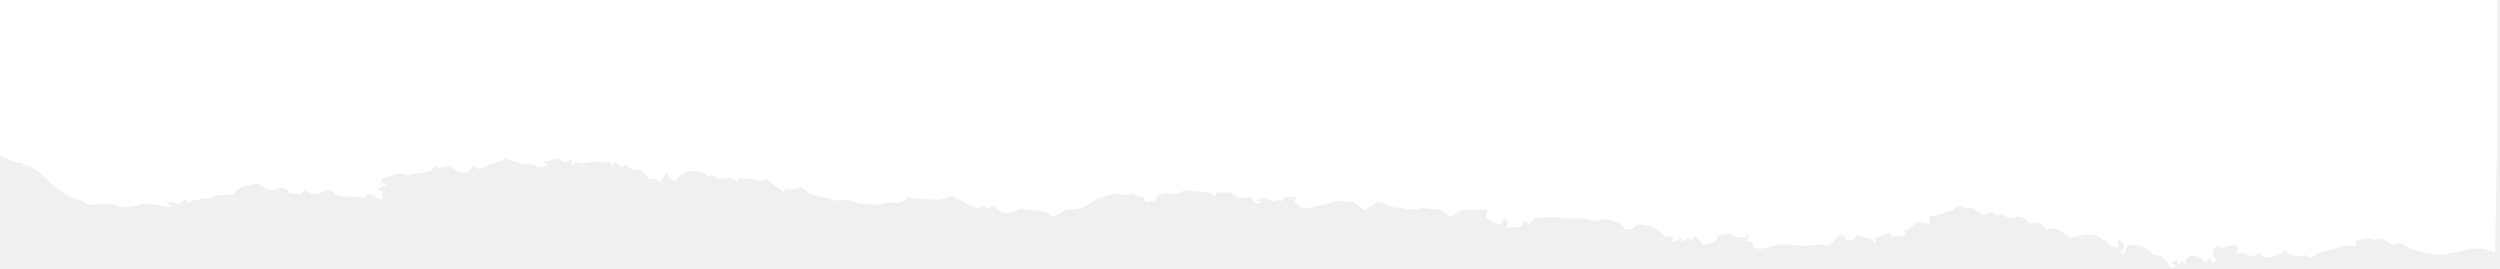
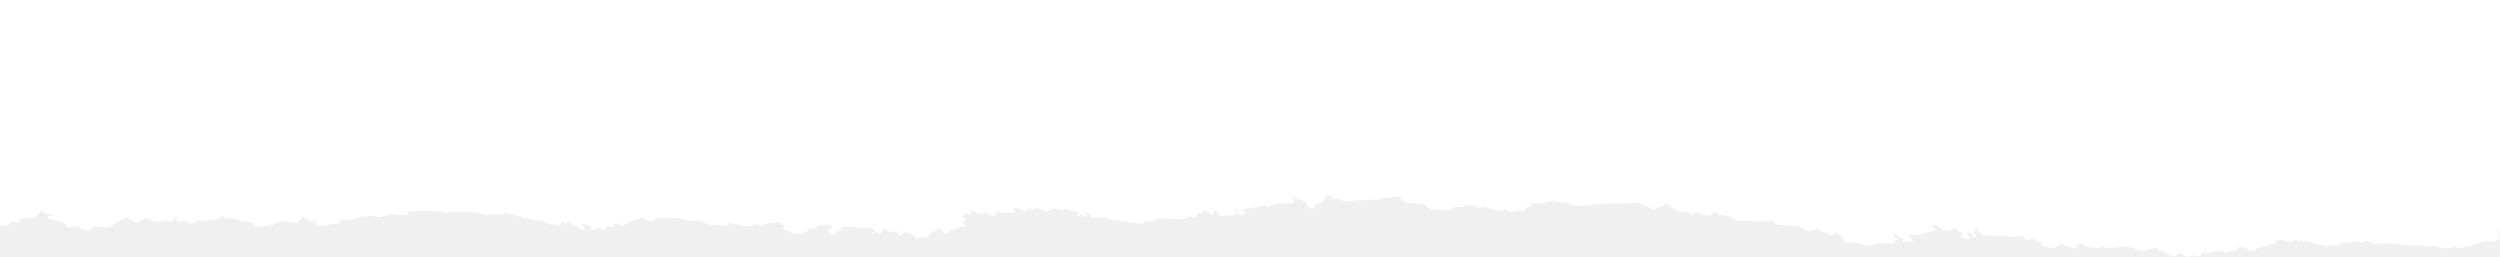
- <svg xmlns="http://www.w3.org/2000/svg" fill="none" viewBox="0 0 801 86">
-   <path fill="#fff" d="M799.996 46.05V0h-800v50h.93c.53.26 1.04.56 1.54.86 1.15.7 2.11 1.59 3.87 1.22.39-.08.96.48 1.5.63 3.56 1.01 5.56 3.27 7.87 5.44 2.72 2.55 5.76 5.01 10.15 5.98.75.16 1.33.78 2.02 1.14 1.56.83 3.08.07 4.64-.03 1.37-.08 2.89.03 4.14.44 3 .97 5.75.82 8.68-.24 1.1-.4 2.66-.03 4 .04.49.03.95.25 1.44.32 1.35.19 2.72.35 4.21.54-.38-.33-.79-.68-1.61-1.37.87-.16 1.8-.52 2.03-.34 1.46 1.18 2.43.73 3.36-.41.11-.14.43-.18.79-.32.27.38.51.73.88 1.26.49-.46.85-.81 1.21-1.15.06.13.13.26.19.38.77-.2 1.53-.46 2.32-.59 1.36-.22 2.74-.36 4.26-.55-.02-.04-.08-.26-.15-.47 1.93-.14 3.88-.29 5.83-.43l.11.42c.28-.24.69-.45.83-.74 1.19-2.32 4.1-2.5 6.56-3.17.5-.14 1.41.15 1.86.47 1.51 1.07 2.95 1.94 5.16 1.17 2.23-.78 3.69-.1 4.31 1.76 1.37-1.1 4.12 1.4 4.42-1.63 1.21.71 2.05 1.2 2.65 1.55 1.11-.2 2.42-.15 3.22-.63 2.36-1.42 3.44-.08 4.87 1.02.42.33 1.43.19 2.17.25 1 .09 1.99.18 2.99.26.96.07 1.93.11 3.14.18-.01-.02.11.22.25.49.92-.41.81-2.12 2.61-1.22.88.44 1.7.95 2.89 1.63.23-.99.46-1.99.68-2.96-.55-.12-1.19-.25-2.13-.44 1.22-.64 2.03-1.06 3.12-1.63-.74-.36-1.27-.47-1.39-.7-.19-.37-.2-1.19-.13-1.2 2.45-.4 4.48-2.3 7.39-1.21.66.25 1.69-.04 2.52-.17 1.93-.3 3.84-.66 5.84-1 .36-.4.83-1.02 1.45-1.53.1-.08.85.33 1.47.58 1.37-.78 3.02-.62 4.47.24 3.19 1.88 4.31 1.77 6.36-.87.12-.02.33-.07.35-.04 1.27 1.56 2.27.73 3.71 0 2.02-1.04 4.38-1.67 6.13-2.3 1.22.31 2.07.51 2.9.74.32.09.6.28.92.38.71.22 1.48.66 2.16.59 1.78-.19 3.37-.24 4.3 1.16 1.14-.27 2.2-.52 3.5-.82-.57-.41-.98-.7-1.58-1.13 1.56-.4 2.99-.76 4.7-1.19.51.44 1.2 1.04 1.82 1.57.71-.31 1.5-.65 2.65-1.15-.09.8-.14 1.18-.18 1.56.19.12.38.24.56.35.18-.4.36-.79.46-1.01.33-.05.41-.09.44-.07 2.87 1.42 5.82-1.13 8.74.1.52.22 1.4-.09 2.19-.17.11.26.29.69.62 1.5.34-.62.48-.87.73-1.32.79.55 1.52 1.06 2.4 1.68.28-.31.61-.67.95-1.04.87.61 1.73 1.21 2.64 1.85 1.9-.6 3.07.04 5.18 2.96.59-.1 1.19-.21 1.45-.26.85.43 1.45.73 2.05 1.03.63-.98 1.26-1.96 2.02-3.12.27.54.59 1.2 1.05 2.13.39.17 1.21.51 2.11.89.43-2.08 2.46-3.14 4.83-3.23 1.84-.07 4.33-.21 5.23 1.87.43-.3.89-.63 1.29-.91.65.54 1.28 1.07 1.78 1.49 1.44-.12 2.69-.23 3.94-.34.78.29 1.65.6 2.66.97-.03-.29-.07-.61-.12-1.09 2.2.67 4.7.01 6.68 1.27.79-.23 1.78-.53 2.44-.72 2.02 1.5 3.85 2.86 5.74 4.27.04-1.1.12-1.89 1.87-.93.45.25 1.71-.49 2.63-.66.48-.09 1.34-.08 1.51.13 1.64 2.11 4.45 2.46 7.12 3.05.69.15 1.34.37 2.02.55.58.16 1.23.51 1.74.41 1.71-.32 3.3-.59 4.94.28.77.41 1.79.62 2.74.72 1.58.17 3.2.09 4.77.28 2.02.24 3.67-1.27 5.88-.54.82.27 2.22-.3 3.21-.71.49-.2.65-.9.89-1.26.67.15 1.33.38 2.03.44 2.01.18 4.06.18 6.05.47 2.52.36 4.44-.82 6.84-1.01 1.85 1.02 3.94 2.3 6.21 3.35.74.34 2.18.37 2.87.02 1.33-.67 1.45.1 1.9.67.93-.91 1.77-1.03 2.9-.09.79.66 1.89 1.23 2.99 1.48.71.16 1.7-.27 2.51-.52.9-.29 1.95-1.12 2.59-.95 3.06.82 6.75-.13 9.3 2.02.6.51 1.04.62 1.63-.04.24-.26.82-.33 1.7-.66.85-1.51 3.46-.97 5.36-1.35 1.63-.33 2.86-1.06 3.85-1.76 1.93-1.37 4.05-2.21 6.48-2.65 1.15-.21 2.31-.9 3.64-.02.43.28 1.53-.05 2.32-.1l.12.41c.25-.29.51-.58.64-.73 1.18.39 2.21.72 3.22 1.07.3.11.79.28.81.45.11 1.02.85 1.16 1.96 1.05 1.04-.1 1.99-.16 2.14-1.24.04-.26.52-.55.89-.72.72-.32 1.5-.57 2.33-.87 1.32.67 3.52.6 5.11-.48.81-.55 1.31-.37 2.14-.2 1.19.24 2.46.2 3.7.29.28.02.57.07.85.12.81.14 1.62.29 2.42.44.05-.12.1-.23.15-.35.24.43.48.85.84 1.5.37-.62.61-1.04.84-1.42 1.25 0 2.42-.04 3.59 0 .4 0 .93.07 1.18.27 1.77 1.49 3.93 1.86 6.07 1.12.47.69.81 1.45 1.44 2.01.22.2 1.13-.07 1.72-.12-.01-.12-.03-.25-.04-.37-.38-.05-.75-.11-1.27-.18 1.02-.86 1.89-1.17 3.35-.66.84.3 1.87 1.12 3.09.31.23-.15 1.04.23 1.73.41.23-.37.51-.84.81-1.31 1.3 0 2.61-.01 4.14-.02-.38.47-.71.87-1 1.23.87.75 1.55 1.79 2.6 2.12 1.04.33 2.49.08 3.68-.17 2.26-.47 4.47-1.11 6.68-1.72.32-.09.54-.4.76-.23.98.04 1.97.02 2.94.13.92.1 1.98.16 2.69.56 1.08.6 1.92 1.48 3.12 2.44 1.29-.87 2.41-1.62 3.99-2.69 2.15-.27 4.56 2.16 7.74 1.74 1.22.22 2.43.6 3.65.6 1.33 0 2.81-.72 3.95-.44 2.15.54 4.8-.15 6.48 1.56 1.06 1.08 1.97 1.45 3.58.21 1.21-.93 3.04-1.65 5.09-1.12.4.1.93-.18 1.4-.19 1.17-.04 2.33-.02 3.73-.03-1.23 2.1-1.03 2.52 1.11 3.51.47.22.85.56 1.32.79.5.24 1.05.42 1.58.62.22-.41.44-.82.67-1.22.12-.21.25-.41.51-.85.6 1.05 2.26 1.72-.04 2.94 2.54-.5 5.57 1.21 6.45-2.17.74.39 1.34.72 1.71.91.69-.73 1.43-1.53 2.18-2.32.05.16.09.32.14.48 2.22-.09 4.44-.22 6.67-.24.63 0 1.26.42 1.9.44 1.77.03 3.56-.14 5.33-.06 1.32.06 2.61.41 3.92.62.54.08 1.22.3 1.63.14 2.62-1.03 4.78-.04 6.96.87.35.15.64.43.88.69.34.37.54 1.05.92 1.1.82.12 2.26.15 2.49-.19 1.31-1.92 3.23-1.13 5.04-.89.3.04.57.25.85.39.03.02 0 .13.02.14 2.05.52 3.33 1.69 4.42 3.06.07.09.54.11.55.08.72-1.34 1.28.41 1.97-.15 0 .67 0 1.12.02 1.96 1.06-.57 1.8-.97 2.65-1.43.09.42.16.76.27 1.27.98-.52 1.45-1.96 2.89-.81.02.02.45-.21.6-.37.21-.23.34-.5.5-.76.38.25.85.46 1.14.77.74.8 1.41 1.64 1.81 2.11 1.31-.41 2.12-.72 2.97-.91.84-.18 1.79-1.42 1.26-2.09 1.38-.23 2.67-.53 4-.63.39-.03.83.51 1.28.73.31.15.69.27 1.05.31.84.1 1.7.14 2.79.22.17-.15.51-.45.97-.84.49.79-1.32 2.38 1.32 2.11.07 2.02 1.37 2.66 4.09 2.01.91-.22 1.84-.44 2.71-.75 2.6-.94 5.17-.34 7.78-.03 1.38.17 2.84 0 4.26-.06.97-.04 1.93-.14 3.21-.23.173-.207.517-.167 1.03.12 1.06.59 1.89.21 2.42-.68.56-.93 1.53-1.72 2.36-2.6.62.17 1.2.32 1.77.48l-.3.19c.32.41.54 1.08.97 1.17.6.13 1.36-.17 2.07-.28.35-.42.9-1.37 1.16-1.32 1.6.29 3.16.75 4.67 1.26.48.16.76.67 1.28 1.16 0-.87-.01-1.5-.02-1.84 1.27-.34 2.25-.58 3.21-.86.69-.2 1.55-1.11 1.7.36.01.11.78.29 1.17.25 1.3-.12 2.58-.32 3.79-.48-.19-.34-.58-1.05-.97-1.76l.46-.17c.13.21.27.41.41.64 1.23-1.05 2.45-2.1 3.46-2.97 1.4.25 2.65.47 4.15.73-.05-.59-.04-.91-.1-1.22-.17-.95.15-1.42 1.57-1.42.78 0 1.56-.5 2.36-.75 1.03-.32 2.08-.6 3.11-.93.3-.1.55-.29.81-.44.94-.54 1.81-1.41 3.08-.38.09.07.23.21.25.2 2.59-1.3 3.64 1.08 5.54 1.47-.15.1-.34.23-.53.36.04.09.07.18.11.26 1.43-.31 2.85-.63 4.29-.94.23.28.57.87.71.84 1.71-.33 2.9.29 4.19 1.04.42.25 1.59-.07 2.26-.36.91-.4 3.1.38 3.78 1.42.19.3.83.73 1.04.66 2.76-.86 3.76.93 5.28 1.99 1.83-1.31 4.98.6 7.16 2.68 2.33-.31 4.44-1.43 7-1.01 1.23.2 2.34.33 3.11 1.22.24.28.78.42 1.2.59.2.08.66.1.66.14-.08 1.89 2.16 1.69 3.43 2.35 0-.83-.02-1.65-.02-2.57 2.8.7 1.67 2.05 1.71 3.45-.71-.26-1.16-.43-1.6-.59.49.54.98 1.09 1.74 1.93.53-1.3.92-2.27 1.32-3.26 1.11 0 2.23-.01 3.39-.02 1.19.57 2.53 1.2 3.85 1.87.16.08.15.34.26.5.19.26.4.71.62.72 3.59.15 4.22 2.63 5.94 4.41.37-.19.85-.45 1.68-.88-.62-.23-1.14-.42-1.84-.68.73-.52 1.1-.79 1.6-1.14.23.6.4 1.03.65 1.68.53-.5.88-.85 1.36-1.3l.93 1.12c-.04-1.4.31-2.56 2.23-2.89 1.29-.22 3.53 1.06 4.2 2.34.4-.54.73-1.01 1.1-1.5.48.53.91.99 1.62 1.77.35-.85.55-1.33.7-1.7-.41-.35-.96-.61-1-.91-.17-1.19-.18-2.42 1.57-2.96.35-.11.94.27 1.7.51.67-.25 1.66-.68 2.71-.96 1.1-.3 2.16.47 1.93 1.39-.1.41-.39.79-.65 1.32 1.04-.06 1.92-.1 2.91-.16 1.38 1.31 2.83 1.35 4.78-.06.76 1.79 2.62 1.7 4.24 1.25 1.43-.4 3.51-.54 3.35-2.63 1.25 2.07 3.72 2.88 6.33 2.29.3-.07.76-.24.89-.15 2.35 1.72 3.35-1.1 5.23-.94.17.01.38-.35.56-.35 2.79.05 4.82-2 7.69-1.69.24.03.49.04.73.05.62.04 1.24.07 1.86.1 0-.56 0-1.12-.02-1.83.96-.19 2.2-.5 3.46-.66.61-.08 1.29.12 1.93.22.22.03.5.26.63.21 2.35-.96 3.63.41 5.16 1.35.33.2 1.12.13 1.58-.02 1.38-.46 2.32-.26 3.45.6 1.02.78 2.5 1.3 3.89 1.67 1.85.5 3.79.9 5.73 1.04 1.53.11 3.14-.13 4.67-.4 3.52-.62 8.91-2.61 12.69-.57.38.21.87.33 1.36.4l.58-30.83h.07v-3.95l-.07-.1Z" />
+ <svg xmlns="http://www.w3.org/2000/svg" id="b" viewBox="0 0 800 82.108">
+   <defs>
+     <style>.d{fill:#fff;stroke-width:0px;}</style>
+   </defs>
+   <g id="c">
+     <path class="d" d="m800,73.041c-.118.994-.221,1.987-.177,2.984-.116.211-.231.422-.347.634-1.024.864-2.685.53-4.076.642-.632.051-1.217.021-1.64.337-.819.325-1.988.307-2.597.843-.141.063-.298.108-.467.14-.939.04-1.746.296-2.51.56-.776.267-1.462.273-2.199.007-.225-.109-.339-.25-.408-.402-.987.638-2.946.819-4.885.353-.678-.163-1.314-.378-1.978-.559-.083-.055-.141-.118-.216-.176-.505.06-.821.226-.805.578-.125,0-.251-0-.376-0-1.225-.322-2.53-.459-3.864-.527-2.903.21-5.663-.252-8.457-.557-1.68-.183-3.29-.01-4.872.304-.632-.134-.792-.636-1.589-.642-.163-.032-.312-.077-.454-.131-.323-.184-.765-.317-.942-.563-.327.231-.626.48-1.154.593-.263.034-.514.018-.755-.05-.183-.08-.282-.182-.391-.281.012.059.023.118.048.172-1.326.303-2.756.191-4.127.316-.492.044-1.245-.018-1.379.209-.6,1.01-2.089.55-3.198.761-1.425.271-2.31.082-3.586-.256-1.416-.375-2.868-.845-4.468-.977-.968-.08-1.702-.317-2.351-.687-.082.214.113.479-.148.753-.42-.567-.84-.781-1.84-.332-1.0.448-2.131.034-3.097-.263-1.115-.343-1.752.18-2.467.428-.66.229.06.461.297.674-.473.196-.945.246-1.415.028-.678.502-1.663.74-2.666.966-1.027.231-2.155.26-2.76,1.012-.383.477-1.849.585-2.351.051-.776-.826-1.832-1.029-3.312-.874.623.534-.121.833-.884,1.127-.484.162-1.139,0-1.569.277-.776.5-1.631.369-2.253-.045-.703-.469-1.259-.382-2.051-.102-.783.277-1.611.558-2.575.6-.955.042-1.826-.062-2.42-.66.315.609.312,1.119-.41,1.553-.221.133-.695.29-.79.214-1.173-.925-2.698.569-3.856-.193-.081-.054-.183-.102-.235-.164-.624-.742-1.212-1.021-2.236-.124-.591.518-1.759.54-2.449.077-1.368-.915-3.451-1.401-4.507-2.523-1.027.69-2.59.696-3.813,1.1-.609.201-1.437.035-1.908-.25-2.143-1.298-4.747-1.172-7.398-.778-1.153.171-2.207.559-3.129-.235-.35-.301-.764.021-1.128.106-1.83.428-4.282.203-5.4-.495-.266-.166-.431-.353-.488-.564-.023-.003-.045-.008-.068-.012-.057-.011-.102-.029-.158-.04-.287.163-.681.195-1.179.121-.473-.07-.876-.031-.849.332.175.397.339.792-.469,1.044-.889-.003-1.343-.5-2.15-.597-.835-.224-1.469-.617-2.246-.896-1.674,1.673-2.979,1.79-5.847.554-.34-.518-.465-1.106-1.469-1.406-.336-.143-.625-.313-.89-.497-.229-.172-.446-.351-.798-.435-.303.13-.267.383-.587.498-1.035.167-1.693-.155-2.054-.616-.229-.293-.624-.452-.975-.651-1.612.232-3.222.521-4.862.075-.494-.134-.95-.069-1.445.017-1.055.183-2.102.056-3.131-.106-.3-.047-.54-.234-.833-.225-.716.024-1.604.695-2.083.088-.642-.814-2.117-1.424-1.94-2.639-.584.659-.556,1.242-1.092,1.699-.042.037-.104.064-.154.096.763.368,1.383.663,1.026,1.224-.116.183-.464.315-.733.214-.867-.323-.579-.809-.599-1.301-.674.07-1.278.095-1.819.073.705.25.917.827,1.22,1.258.197.278-.452.525-1.264.531-.062-.557-1.792-.262-1.619-.892.083-.305.176-.866.798-.981-1.328-.22-2.176-.833-2.658-1.906-.669.505-.997,1.23-2.34,1.136-1.127-.079-1.927-.467-2.405-1.054-.031-.059-.007-.113-.02-.171-.808-.166-1.709-.196-2.292-.64-.569.431-.204.704.203.906,1.32.657.277,1.102-.599,1.212-1.219.154-2.138.523-3.167.837-.972.297-2.006.597-3.171.237-.487-.15-1.344.052-1.195.133.911.494.679,1.354,1.896,1.729.194.06.356.134.53.202-.672.026-1.335.036-2.017.08-.623.04-1.24.113-1.86.166-.309-.218-.388-.488.249-.828.106-.058-.024-.254-.044-.387-1.865.104-1.953-1.165-3.393-1.431-.452.619.273.94.854,1.301.273.169.867.509.547.568-1.178.218-1.271.618-1.203,1.043-.988.103-1.975.2-2.961.308-.24-.027-.492-.04-.762-.031-.642.022-1.181-.087-1.633-.288-.419.766-1.722.659-2.736.837-.415.038-.832.066-1.248.098-.116-.026-.244-.034-.331-.102-1.286-.99-2.976-1.106-4.92-.793-.685.111-1.361.1-1.752-.333.889-1.432-1.355-2.066-2.475-3.034-.129.223-.015.47-.306.64-.945.371-1.882-.022-2.382-.264-1.149-.556-2.422-1.079-3.273-1.795.055.34-.306.611-1.217.818-1.326.302-2.152.224-2.818-.601-1.038-1.283-10.386-.658-9.551-1.957.119-.185.191-.331-.038-.476-.305-.192-.679-.151-1.014-.034-.988.345-1.844.183-2.668-.13-.129.393-.763.421-1.394.34-1.944-.25-3.855-.556-5.871-.194-.581.104-1.084-.099-1.466-.358-1.18-.802-2.466-1.467-4.473-1.566-1.03-.051-1.339-.806-2.311-1.009-.943,1.505-1.926,1.646-4.129.613-.82-.384-1.631-.691-2.571-.083-.426.275-1.026.213-1.283-.046-.678-.688-1.647-.453-2.604-.345-.179-.014-.344-.05-.496-.104-2.032-.677-2.883-1.948-4.414-2.865-.509,1.204-2.615,1.396-3.875,2.085-.289-.008-.512-.085-.69-.208-1.082-.861-3-1.146-4.208-1.929-.162-.105-.64-.092-.901-.024-2.223.576-4.523.198-6.781.165-1.224-.018-2.27.245-3.395.387-1.792-.286-3.475.053-5.122.351-1.472.267-3.811.272-4.583-.131-1.86-.971-4.316-.834-6.431-1.299-.173-.039-.398-.036-.538.028-1.845.846-3.89,1.019-6.129.605-.152-.028-.363.031-.551.034-.123-.007-.229-.04-.346-.057.005.004.015.004.02.009.439.46,1.03.907-.292,1.153-.826.154-.786.591-1.2.872-.602.408-1.138.914-2.106.231-.05-.035-.104-.035-.139.017-.447.662-1.454.354-2.246.418-.174.002-.348-.006-.519-.024-.744-.096-.954-.491-1.359-.791-.579.226-.648.808-1.633.706-.42-.081-.794-.21-1.164-.343-.347-.023-.695-.045-1.043-.067-.381-.444-1.388-.222-1.872-.555-.235-.108-.502-.197-.701-.324-.164-.064-.347-.086-.552-.061-.549.098-1.03.33-1.661.245-.19-.04-.339-.106-.455-.2-.228-.251-.194-.454-.052-.638-.459.16-.976.167-1.49.183-.725-.013-1.366-.254-2.146.192-.54.31-1.693.342-2.642.308-.418-.015-1.053-.043-1.183.184-.654,1.14-2.307.743-3.548.682-1.546-.077-3.265.129-4.603-.555-.378-.797-.938-1.425-2.761-1.306-.76.05-1.079-.231-1.308-.554-.136.062-.257.136-.431.168-.558.063-1.082.25-1.686.145-.275-.046-.516-.126-.729-.233-.224-.107-.399-.233-.556-.365-.67-.099-1.266-.245-1.056-.929.126-.413-.911-.526-1.474-.669-.608-.155-2.538.729-3.744.547-.483-.073-.815.072-1.199.198-1.915.627-3.667.187-4.433.411-.248 0-.503-.006-.748-.003-1.968.021-3.916.209-5.812.519-.304-.128-.617-.25-.999-.338-.594-.065-1.173-.15-1.624-.399-.212-.161-.217-.208-1.197-.152-1.216.071-1.106-.133-1-.58.071-.3-.236-.458-.729-.506-.47-.046-.927.022-1.108.274-.352.484-.665.98-.905,1.485-.349.73-2.672.793-2.716,1.768-.014.308-.144.582-.77.59-.608.007-1.209-.024-1.422-.48-.247-.525-.232-1.096-.789-1.572-.428-.041-.676-.183-.751-.423-.802-.157-1.374-.477-1.877-.846-.625-.163-1.251-.326-1.878-.001-.353.523,1.553.056,1.074.95-.624,1.166-1.858.662-2.945.742-.221.156-.424.403-.851.247-.408-.149-.236-.438-.283-.669-.68.679-1.898.812-3.059,1.006-.003.021.009.04.004.062-.003.013-.096.029-.144.026-.06-.002-.116-.023-.174-.036-1.068.895-1.211.89-2.106-.08-1.731.674-3.897.721-4.082,1.094-.648-.238-2.042.079-2.136.091-1.192.153-1.47.387-.696.719,2.147.923.192,1.022-.733,1.348-.084-.012-.17-.023-.255-.035-1.463-.445-.712-1.369-1.261-2.051-.843.351-.257.674-.148.975.368,1.028-.395,1.474-2.162,1.125-.943-.186-1.431.402-2.25.244-.884-.098-1.356-.401-1.428-.904-.435-.201.04-.753-.674-.751-.946.002-.56.485-.624.804-.048.241-.2.499-.776.479-.313-.01-.749-.12-.667-.286.552-1.129-1.237-.77-1.759-1.016-1.086.065.697,1.054-1.152.786-.119-.005-.238-.005-.357-.002-.687.253-.456.808-1.11,1.073-.007.062-.019.124-.035.185-.564.094-1.075-.069-1.565-.156-.719-.127-.832.135-1.041.377h-.003c-.292.209-.843.202-1.125.421l-.006.002c-2.588.134-5.14-.046-7.69-.278-.027-.012-.055-.022-.083-.034-1.271.59-2.369,1.373-4.37,1.131-.662-.08-.573.256-.637.482-2.438.347-4.575-.357-6.814-.659-.715-.096-1.391-.257-2.145-.228-.386-.3-1.386.172-1.562-.393-.837-.413-2.603-.255-2.451-1.227.068.931-.103,1.01-1.603.867-.613-.059-1.231-.381-1.887-.054-.494-.836-1.172-1.59-2.854-1.966-.162.487.782.583.958.915.122.227.501.486.038.658-.549.205-.696-.124-.905-.326-.182-.176-.395-.438-.783-.326-.21.061-.197.368-.284.563-1.374-.402-.728-1.076-.712-1.666-1.334.389-2.217-.34-3.361-.439-.523-.046-.937-.49-1.48.065-.323.332-.762.045-1.178-.14-.778-.347-1.685-.48-2.613-.121-.002.141-.003.281-.006.421-.808-.228-1.129-.042-1.125.419h-.002c-.443.099-.732-.039-.911-.229-.811-.866-2.656-1.003-3.542-.631-.614.259-1.245.014-1.83-.215.04.35-.092.668-.842.87-.25,0-.499,0-.748 0-.841-.007.16-.672-1.081-.794-1.341-.132-2.458-.945-1.358.599.335.47-.46.834-1.491.727-.399-.042-.685-.271-1.204-.138-1.584.406-1.715.373-2.714-.471-.622.5-.199,1.321-1.537,1.554-1.509-.076-2.183-.803-3.044-1.37-.666.379.355.428.125.711-1.858.341-2.781-.54-3.99-1.096-.813.479.478,1.055-.375,1.484-.653.025-.878-.663-1.727-.365-.757.464-1.556.876-.149,1.469.761.32.109,1.059-1.307,1.383,1.925.259,2.089.734.706,1.375-.249-.069-.498-.138-.747-.208-.947.296-1.26,1.094-2.631,1.056-.122.001-.244.002-.366.002-.22.223-.289.504-.763.63-.56.851-1.812.371-1.869.07-.108-.567-.797-.735-1.287-1.054-.986.859-3.629,1.031-3.218,2.466-.093.447-.517.634-1.313.529-.068-.034-.136-.067-.205-.102-.597-.543-.969-.146-1.402.1-.695.393-1.263.51-1.472-.218-.202-.698-1.322-.978-2.131-1.392-.531-.271-.974-.102-1.476.113-.529.228-.79.784-1.778.545-.028-.031-.048-.087-.083-.09-1.262-.113,1.054-1.034-.708-1.007-.812.012-1.682-.143-2.419.29q-.05-.782-1.599-1.182c-.526.226-.068.578-.339.857-.32.332-.341.735-1.32.358-.693-.266-1.307.134-1.94.42-.014-.561.853-.727.92-1.127-.25-.141-.502-.282-.754-.423-.274-.145-.554-.243-.974-.255-2.72-.08-7.062-.601-8.777-.353-1.003.145.53.926-.759,1.032h-.002c-.503-.143-.777.094-1.12.216-.002.068-.006.136-.011.205.503.487.065.817-.641,1.044-.617.199-1.078-.124-1.112-.35-.061-.406-1.806-.608-.437-1.168.71-.291.648-.815.836-1.217.134-.287-.93-.189-1.391-.439-.375-.203-1.08-.02-1.004.441-.672-.371-1.268-.647-1.99.02-.45.415-1.133.778-2.178.469-.322-.095-.656-.074-.676.166-.069.862-1.674,1.07-2.27,1.717-.292.314-3.126-.029-3.581-.472-.343-.333-.628-.447-1.339-.53-.72-.083-1.831-.425-.994-1.091.643-.513-.465-.731-.483-1.122-.735-.162-1.029-.705-2.341-.348-1.419.385-4.298.351-4.0.908.107.202-.69.327-.986.076-.455-.382-1.179-.496-1.791-.73-.243.83-2.296,1.235-3.646.727-1.46-.503-3.315-.447-4.706-1.029.001.02.018.044.018.059.274.369.292.725-.428.879-.727.156-1.546.287-2.105-.208.114-.118-.073.047.053-.075-.043-.009-.042.02-.08.032-1.687.419-3.302.243-4.419-.486-.992-.648-2.183-.845-3.45-.8-2.157.076-4.016-.418-5.879-.839-.828-.187-2.497.092-3.644.256-.724.095-1.017-.68-1.887-.29-.488.268-1.349.134-1.726.527-.369.384-.887.708-1.739.578-.94-.144-1.291-.589-1.397-1.1-.015-.078-.015-.156-.022-.235-1.282.334-5.037,1.359-6.126,2.324-.848.75-1.13.471-1.736.16-.384-.197-.478-.603-1.233-.466-.677.123-.608.414-.628.755-.035.603-.23.603-1.795-.015-.663.425-.604.942-.609,1.449-.714-.002-1.372-.1-1.832-.428-.505-.359-1.192-.367-1.607-.079-.997.691-1.457.158-1.545-.253-.198-.934-1.271-1.094-2.729-1.182.017.674,1.146,1.292.107,2.125-.571-1.177-2.543-1.486-3.61-2.304-.277-.212-.398-.586-1.026-.527-.857.081-.041.576-.511.782-.55-.117-.253-.45-.516-.627-.492-.331-1.278-.227-1.276.076.008,1.436-1.296.761-2.359.523-.216.113-.456.14-.726.066-1.092-.432-2.183-.868-3.207-1.349-.313-.147-.5-.249-.937-.151-1.308.29-2.249-.092-3.104-.58-.12-.005-.239-.014-.361-.004-.322.049-.616.2-.975.087-.064-.031-.097-.07-.098-.118-1.031-.518-3.994-1.055-5.778-1.617-.315-.1-.628.015-.95.106.129.034.241.085.323.168-.387.116-.774.231-1.161.346-.961-.104-1.922-.208-2.883-.312-.722.191-1.384.621-2.261.175-.406-.27-.977-.188-1.493-.222-.2-.095-.388-.192-.47-.316-.873.081-1.601-.104-2.266-.401-.069.051-.155.096-.218.15-.041.044-.091.085-.151.122-.615-.186-1.218-.201-1.801.043-.179-.432-.47-.053-.712-.031v.004c-1.057-.443-2.262.139-3.34-.152-.863.186-1.611.658-2.677.34-.37-.124-.591-.271-.604-.451-1.263.151-2.472-.002-3.744-.11-2.398-.205-4.849-.131-7.255.142.16.075.294.162.346.294.056.168.012.328-.123.48-.616.47-1.434.518-2.309.3-1.593-.396-3.15-.318-4.552.202-.713.264-1.452.357-2.222.462-.176.011-.353.004-.525-.019-.525-.112-.995-.317-1.601-.306-.391-.007-.791.002-1.111-.109-.082.018-.165.04-.247.054-1.415.226-2.771.32-4.148.868-1.148.457-3.289.582-5.229.285.179.403.833.758.314,1.161-.107.082-.245.144-.411.183-.24.002-.48.004-.719.006-1.52-.111-2.635.504-3.986.702-.675.019-1.353.033-2.028.054-.135-.035-.271-.06-.401-.14-.011-.211.274-.421.004-.633-1.076-.7.255-1.405.004-2.113-.062.021-.13.031-.147.054-.347.447-.047,1.148-1.309,1.24-.846.061-2.186-.771-2.578-1.453-.106.129-.256.239-.445.313-.944.37-1.311.855-1.256,1.477-.818.274-1.621.201-2.413-.037-1.154-.333-2.333.006-3.497-.037-.939.066-1.616.43-2.405.668.212.133.294.291-.157.295-1.433.015-2.58.527-3.931.603-1.775.099-2.563-.493-1.984-1.428-.394-.45-1.326.377-1.659-.216-.208-.119-.308-.358-.751-.211-.125.072-.252.143-.377.215-.906.25-1.569.163-1.874-.426-.5-.555-1.357-.69-2.344-.573-1.054.125-1.982.098-2.535-.502-.234-.254-.56-.229-.937-.204-.854.055-.311.336-.276.535.041.238-.128.499-.531.469-1.735-.128-3.275.659-5.091.272-.79-.168-1.627.067-2.202.469-1.182.827-1.724.744-2.868-.134-.448-.343-1.522-.345-2.36-.12-.499-.142-.998-.284-1.497-.425.131-.367.998-.21,1.216-.534-.201-.24-.515-.288-.851-.297-.097.091-.195.181-.338.266-.15.112-.199.252-.324.369-.32.297-.215.906-1.082.811-.621-.069-.688-.309-.636-.574-.221.076-.471.115-.696.186-2.108.617-4.233.488-5.728-.412-.939-.566-1.438-.111-1.908.221-1.632,1.156-2.183,1.164-3.826-.045-.419-.309-1.208-.392-1.459-.792-.177.272-.454.515-.87.678-1.396.548-2.547,1.228-3.562,1.994-.896.676-2.163.572-3.427.452-1.141-.108-2.16-.285-2.995.542-.559.553-1.921.788-3.09.198-.811-.719-1.792-1.152-3.388-.71-.835.231-1.483.084-1.735-.426-.56-1.129-2.402-1.415-3.919-1.902-.409-.131-.967-.128-1.376-.297-.417-.171-.772-.391-.6-.705.15-.272.605-.313,1.062-.322.864-.018,1.729-.09,2.691-.08-2.387-.084-4.751-.169-5.69-1.651-.364.571-.999,1.066-1.482,1.604-.649.719-1.967.923-3.355.894-1.115-.023-1.992-.006-2.325.821-.318.791-1.416.759-2.484.348-.18.05-.36.101-.54.152.033.044.078.084.083.138-.625.934-1.527,1.185-3.279.969l0-22.209h-0V0h800v49.999h0v23.041Z" />
+   </g>
</svg>
